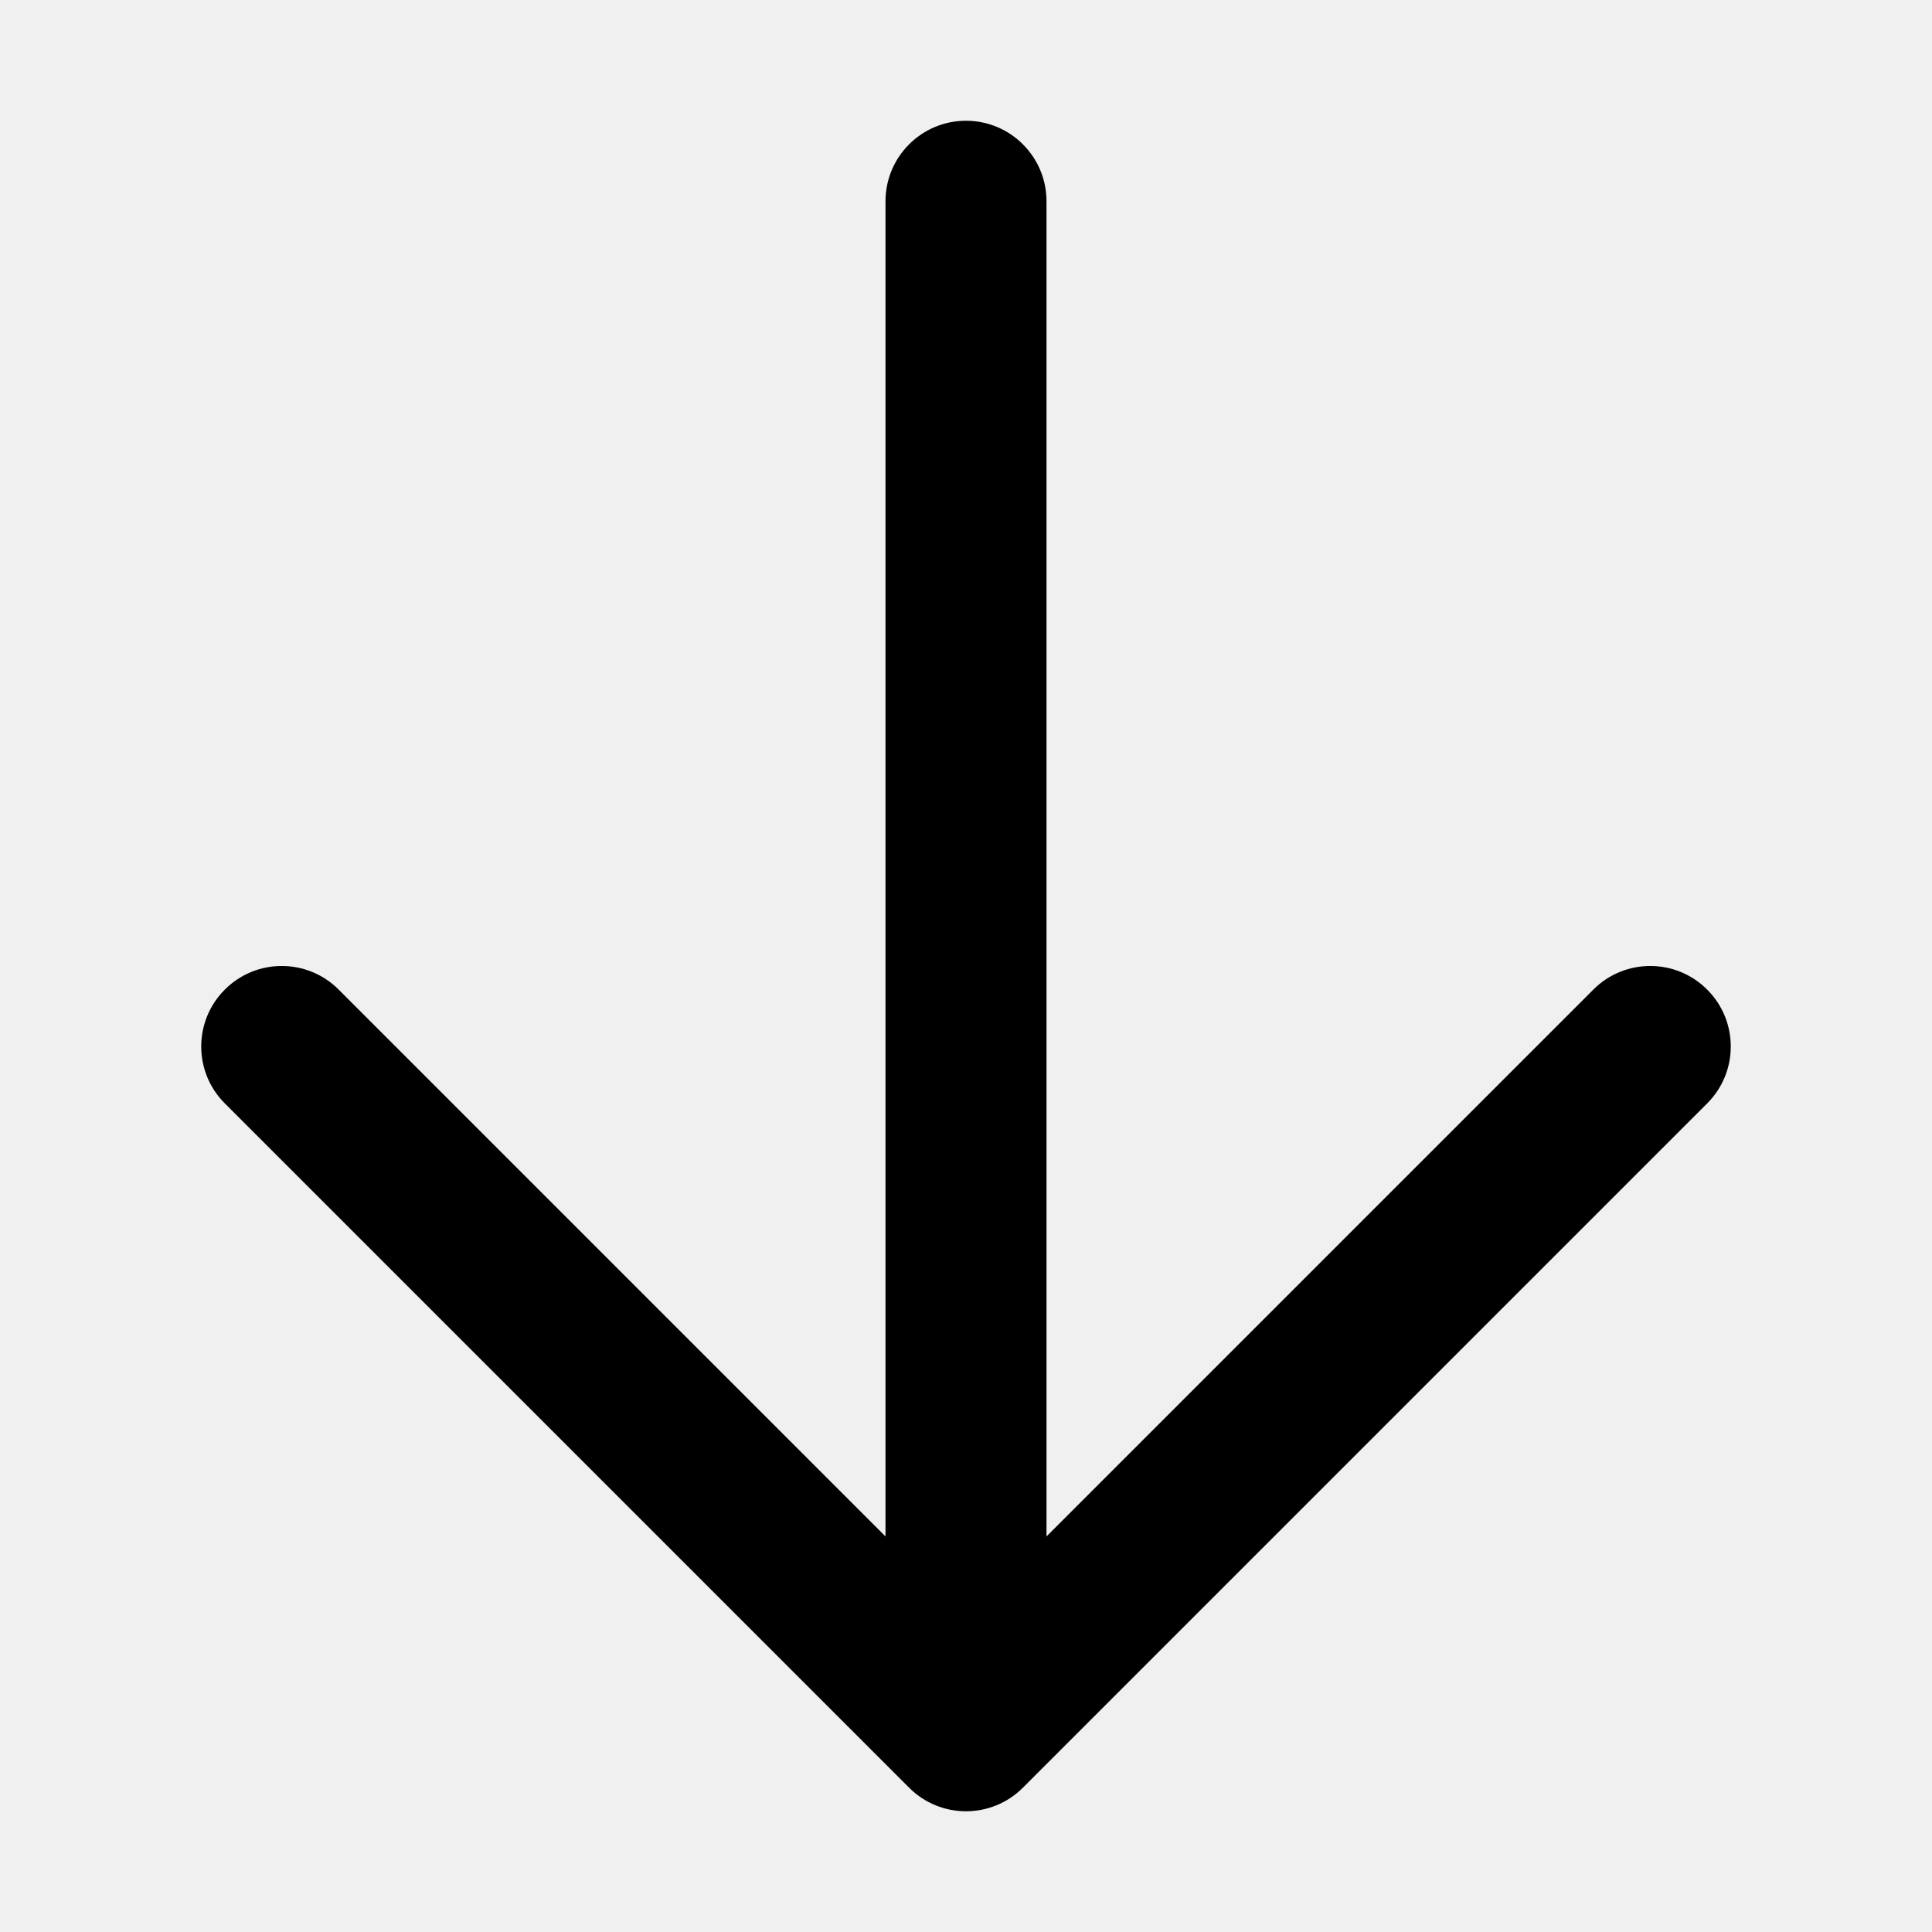
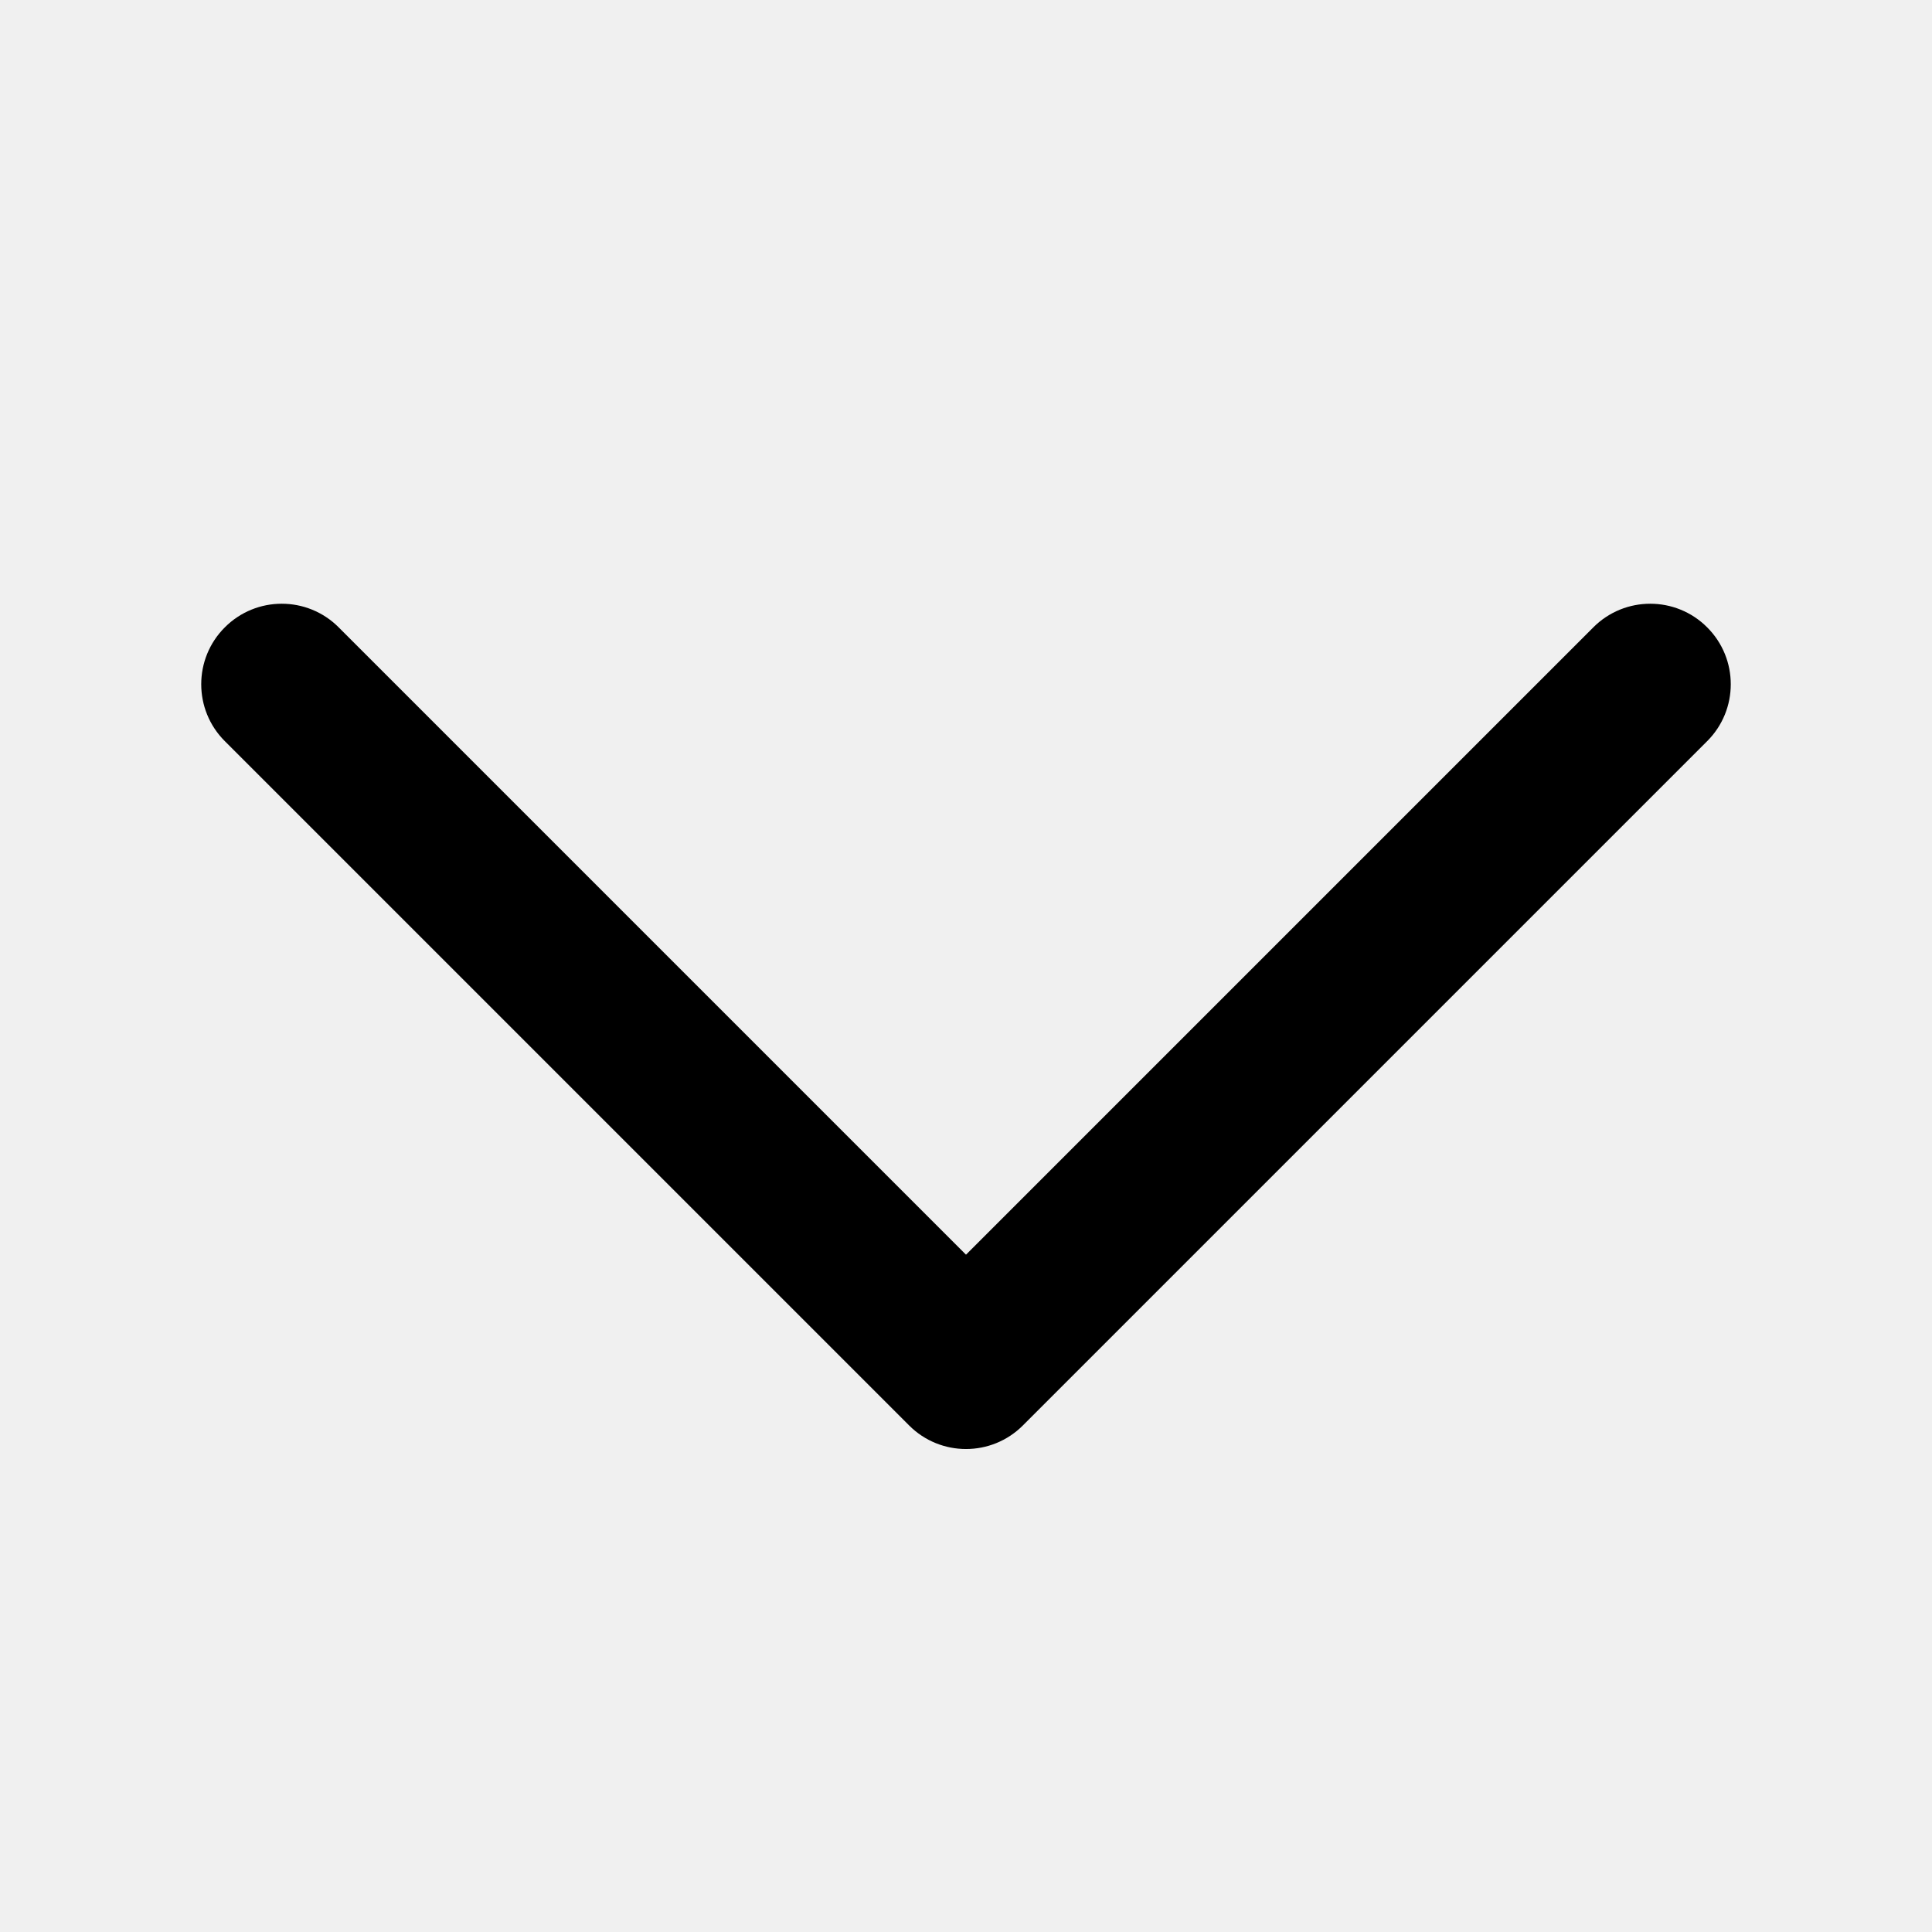
<svg xmlns="http://www.w3.org/2000/svg" width="24" height="24" viewBox="0 0 24 24" fill="none">
  <g clip-path="url(#clip0)">
-     <path fill-rule="evenodd" clip-rule="evenodd" d="M12 1.5C12.552 1.5 13 1.948 13 2.5V19.086L19.793 12.293C20.183 11.902 20.817 11.902 21.207 12.293C21.598 12.683 21.598 13.317 21.207 13.707L12.707 22.207C12.317 22.598 11.683 22.598 11.293 22.207L2.793 13.707C2.402 13.317 2.402 12.683 2.793 12.293C3.183 11.902 3.817 11.902 4.207 12.293L11 19.086V2.5C11 1.948 11.448 1.5 12 1.5Z" fill="black" />
+     <path fill-rule="evenodd" clip-rule="evenodd" d="M2.793 7.793C3.183 7.402 3.817 7.402 4.207 7.793L12 15.586L19.793 7.793C20.183 7.402 20.817 7.402 21.207 7.793C21.598 8.183 21.598 8.817 21.207 9.207L12.707 17.707C12.317 18.098 11.683 18.098 11.293 17.707L2.793 9.207C2.402 8.817 2.402 8.183 2.793 7.793Z" fill="black" />
  </g>
  <defs>
    <clipPath id="clip0">
      <rect width="24" height="24" fill="white" />
    </clipPath>
  </defs>
</svg>
